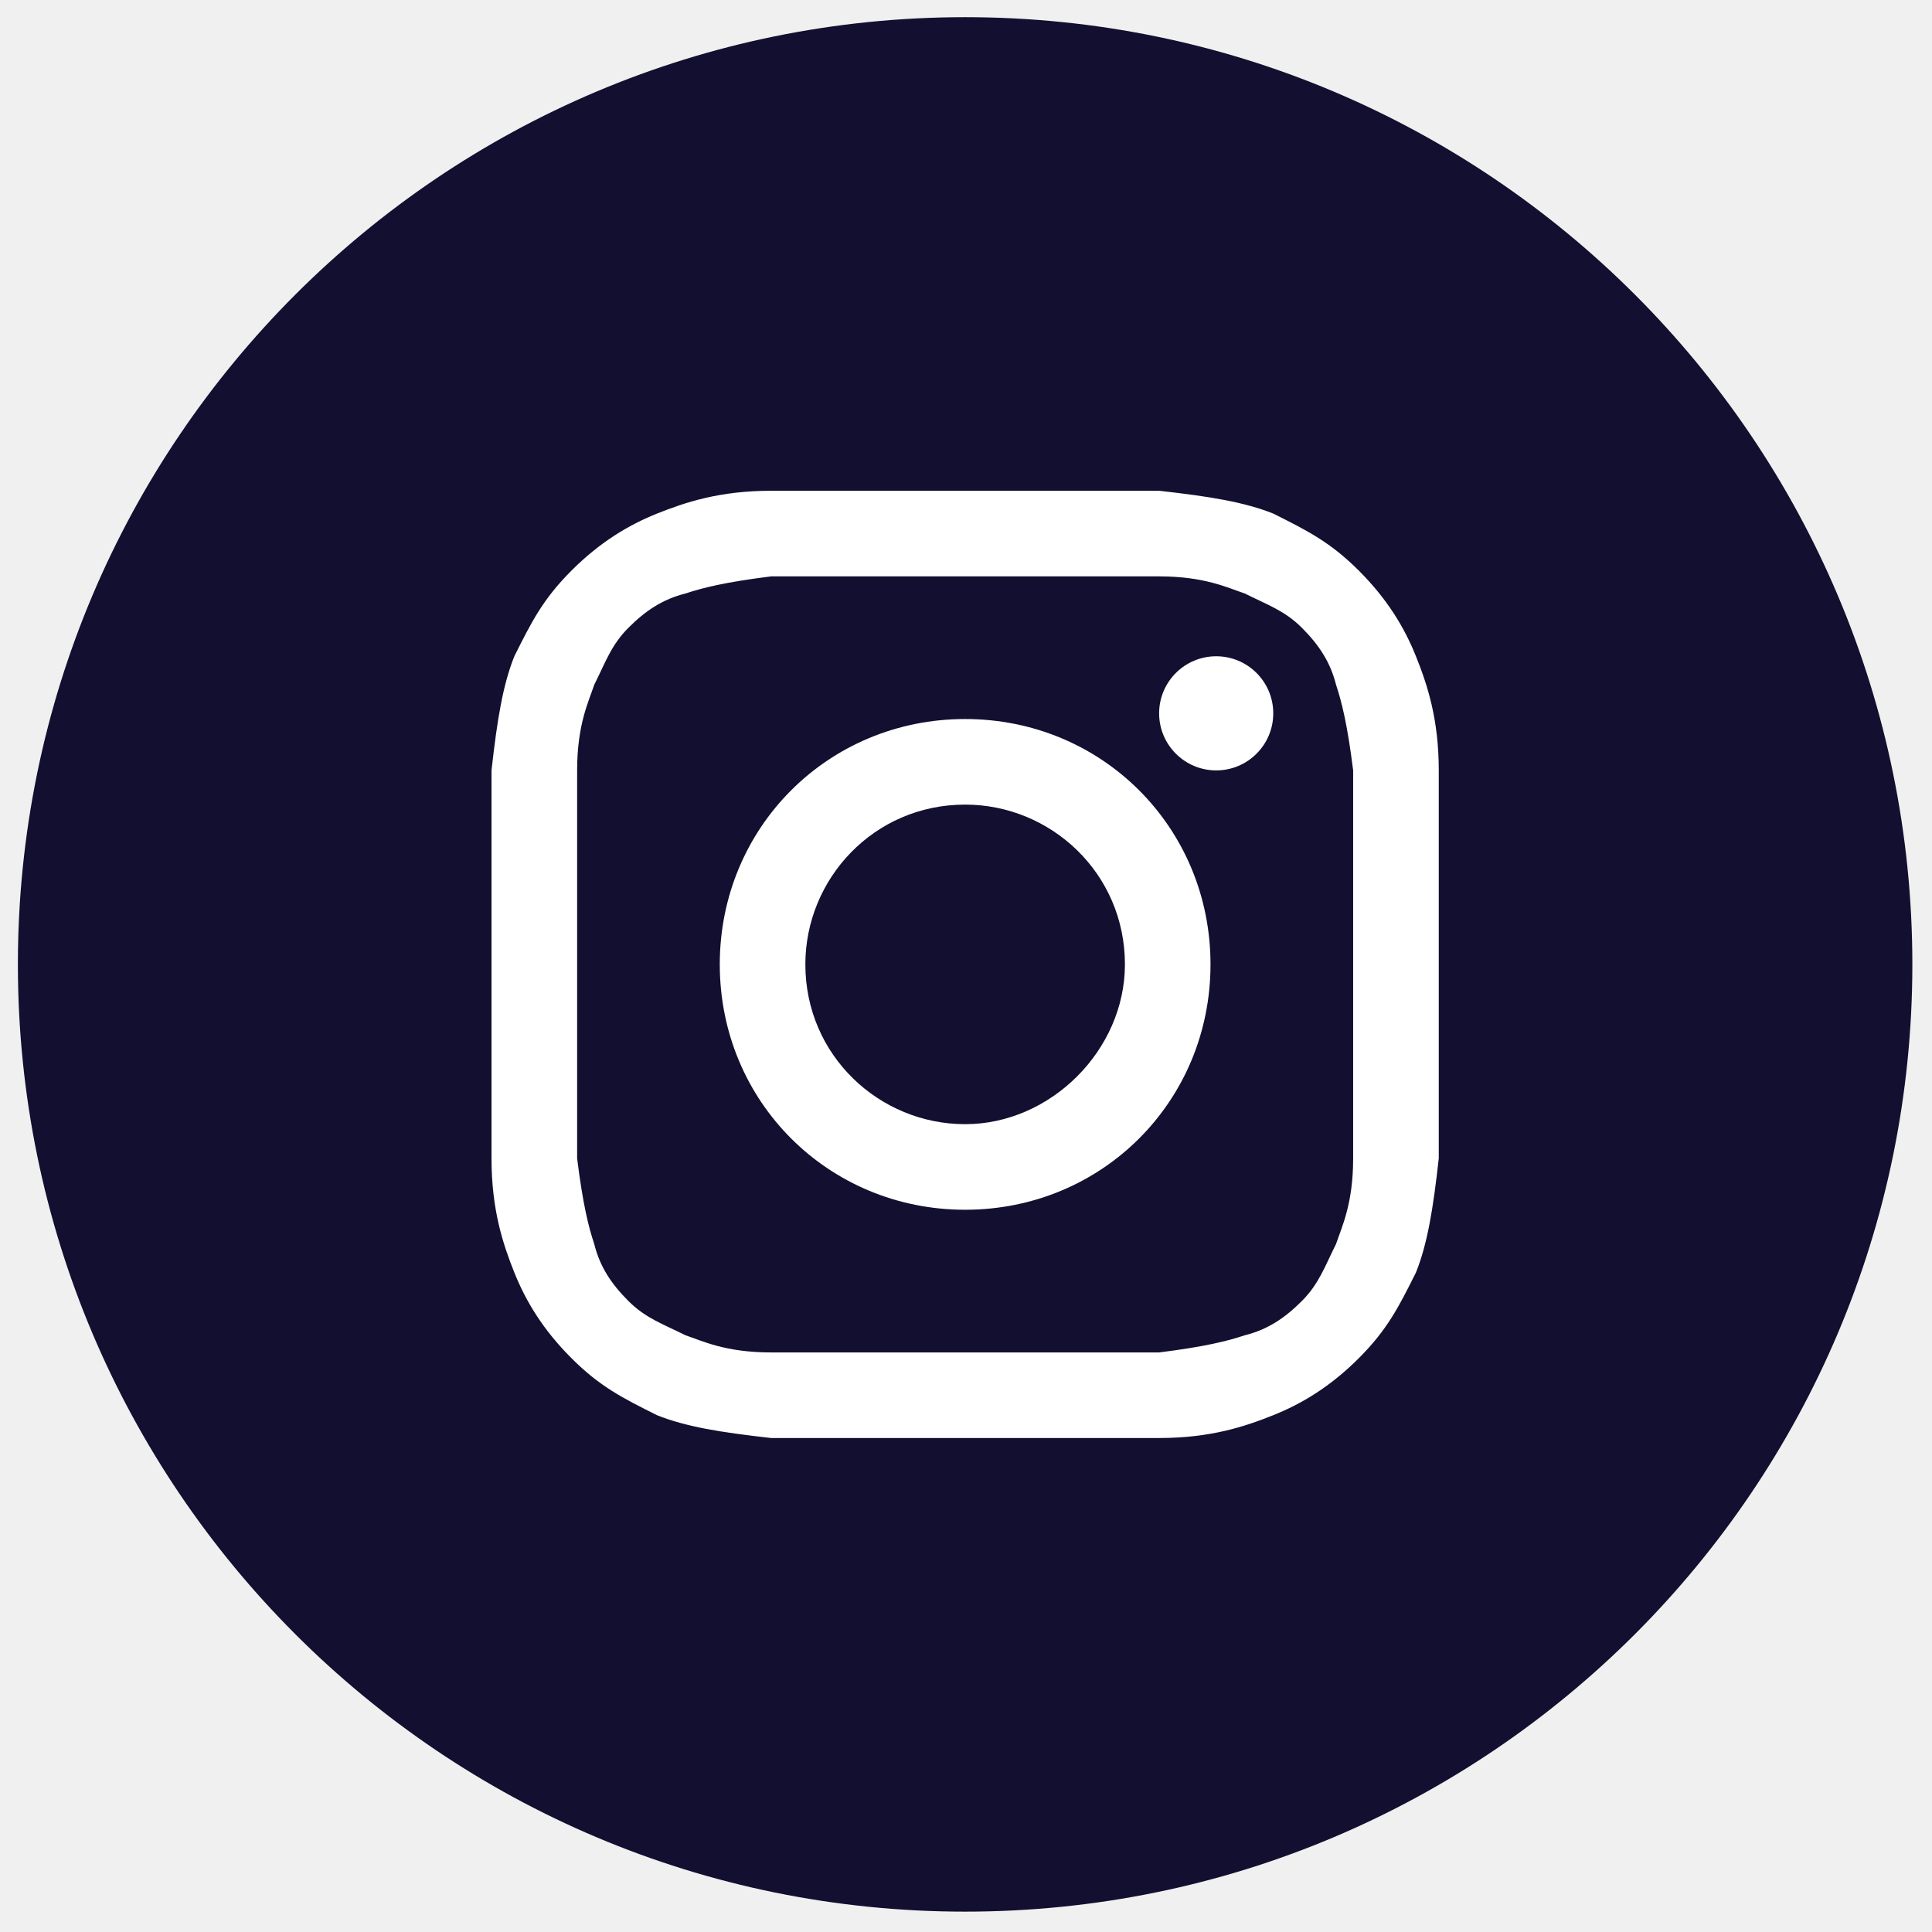
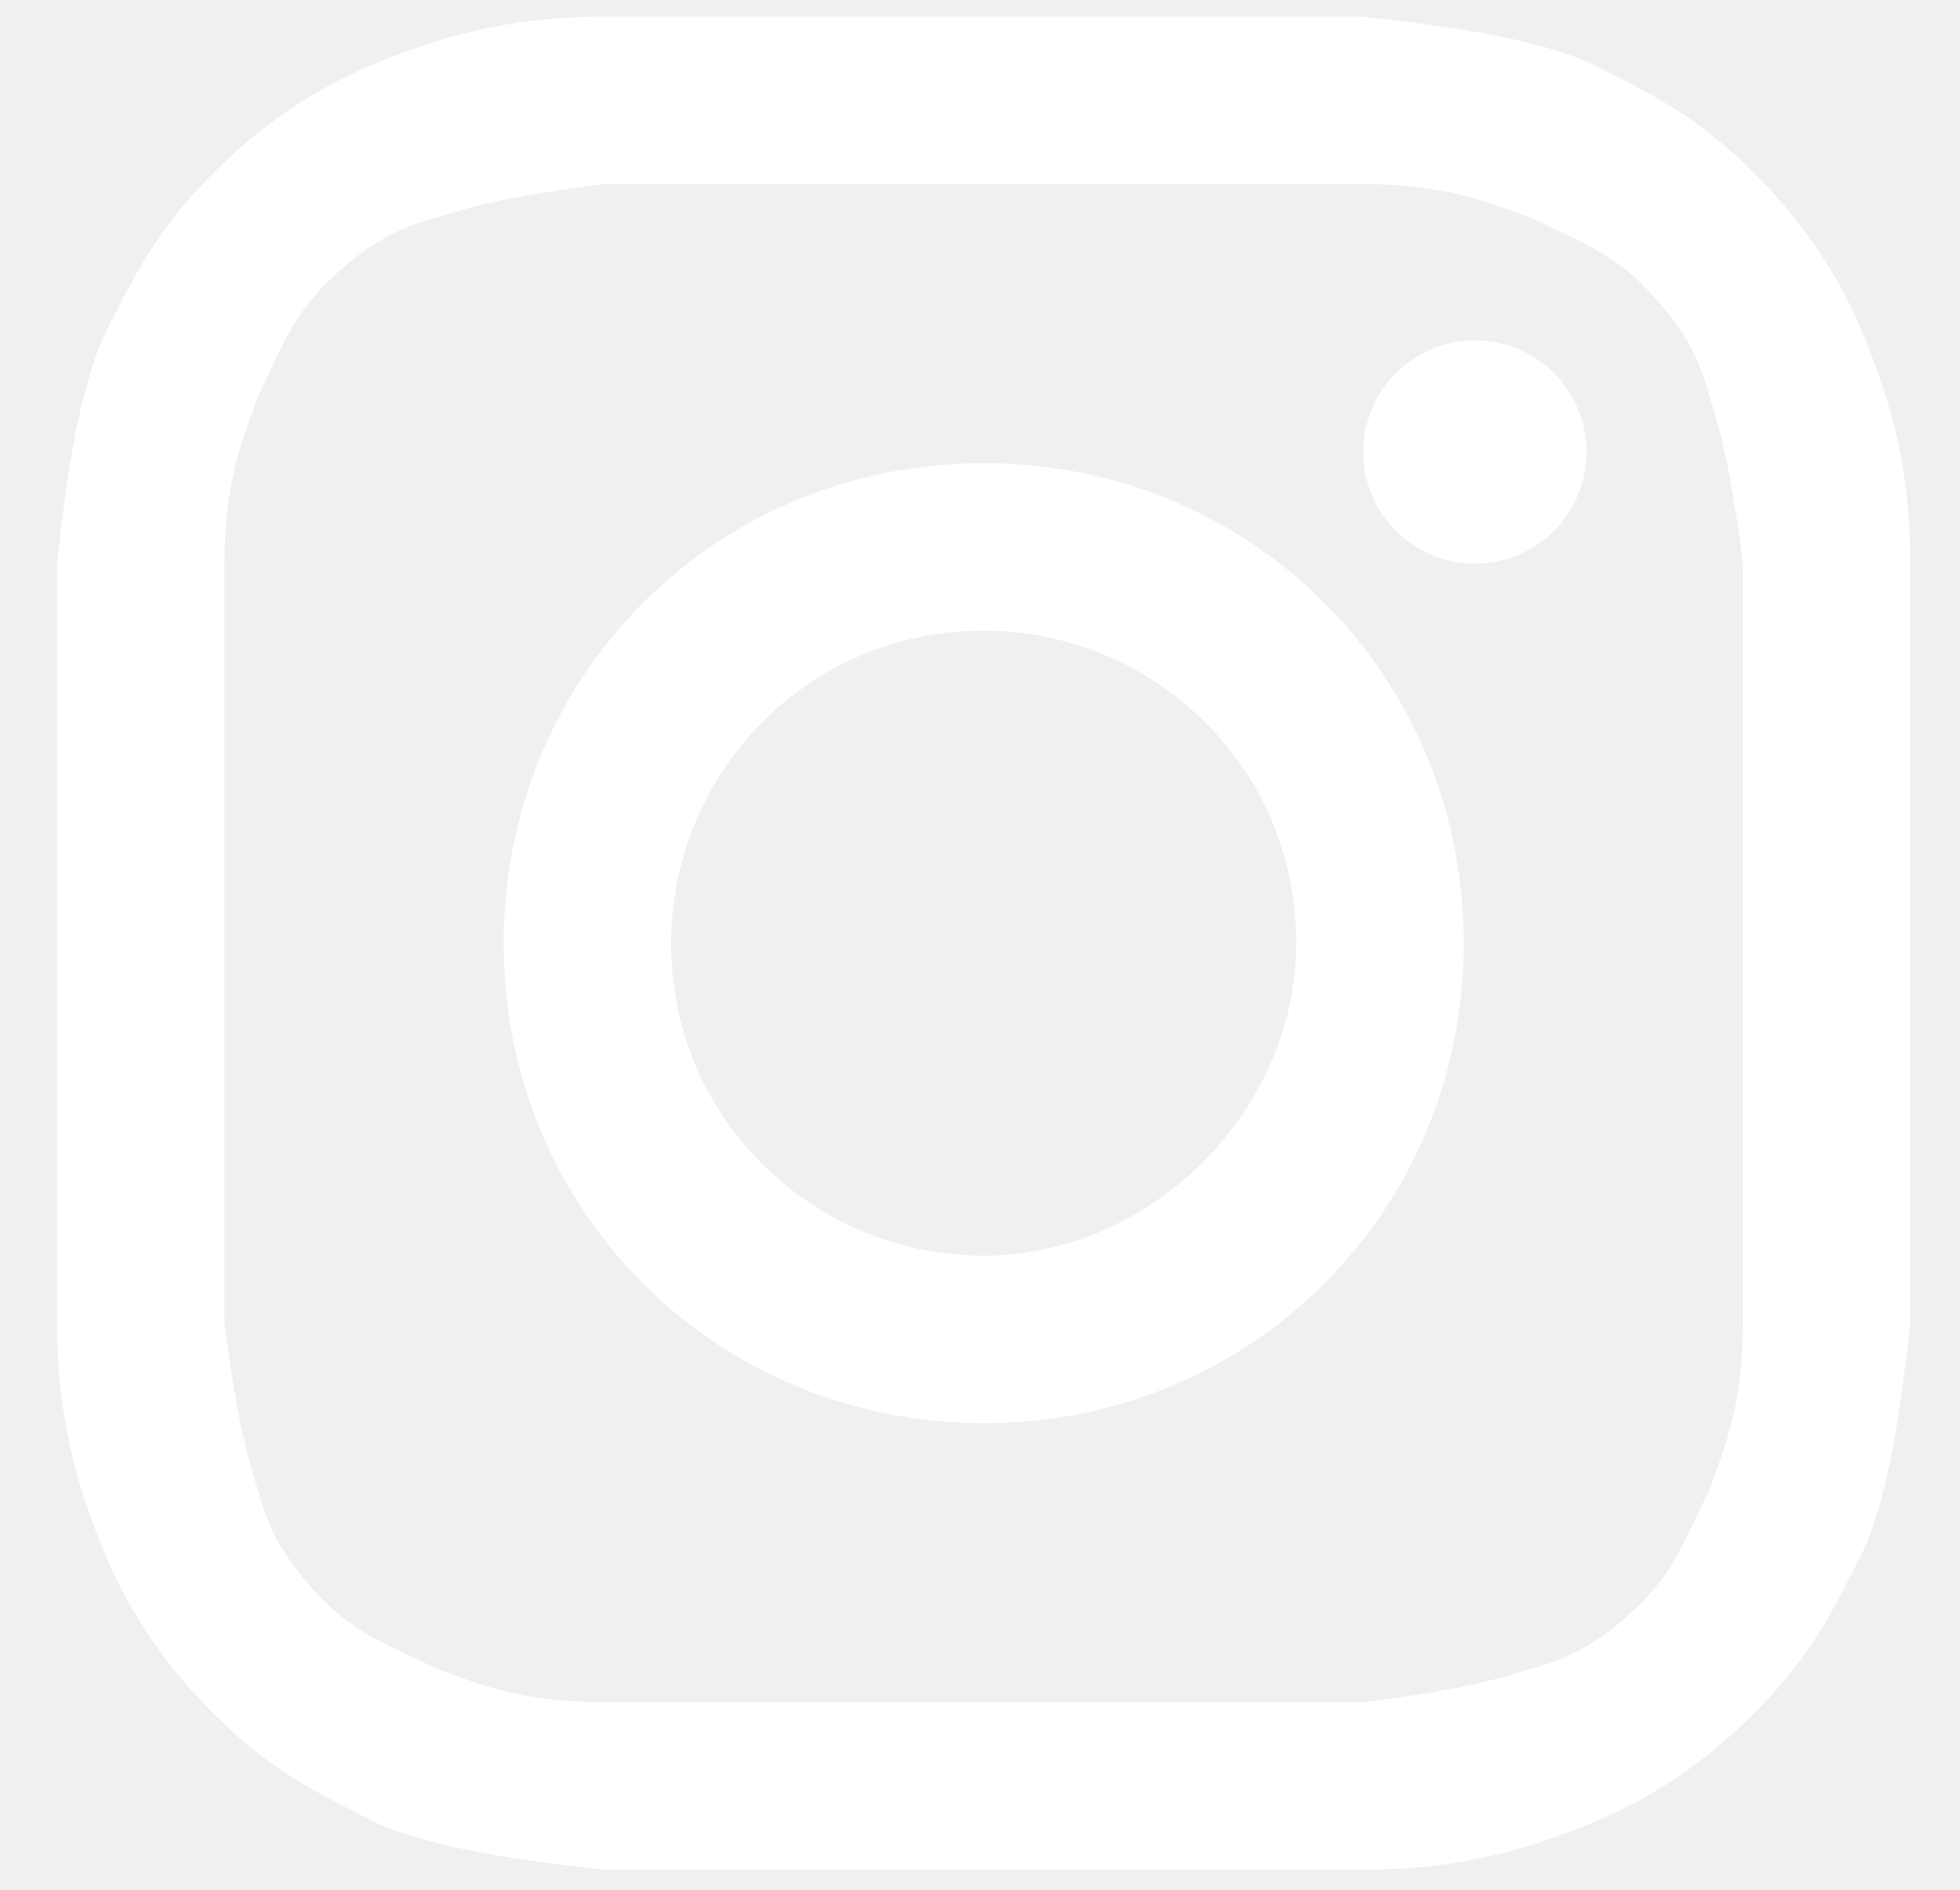
- <svg xmlns="http://www.w3.org/2000/svg" width="54" height="54" viewBox="0 0 54 54" fill="none">
-   <g id="Social Network">
-     <rect x="0.5" y="0.48" width="52.951" height="52.951" rx="26.476" fill="#130F30" />
-     <g id="instagram">
-       <path d="M26.976 16.11C30.485 16.11 30.963 16.11 32.398 16.11C33.674 16.11 34.312 16.429 34.791 16.588C35.429 16.907 35.907 17.067 36.386 17.545C36.864 18.024 37.183 18.502 37.343 19.14C37.502 19.619 37.662 20.257 37.821 21.533C37.821 22.968 37.821 23.287 37.821 26.955C37.821 30.623 37.821 30.942 37.821 32.378C37.821 33.654 37.502 34.292 37.343 34.77C37.024 35.408 36.864 35.887 36.386 36.365C35.907 36.844 35.429 37.163 34.791 37.322C34.312 37.482 33.674 37.641 32.398 37.801C30.963 37.801 30.644 37.801 26.976 37.801C23.308 37.801 22.989 37.801 21.553 37.801C20.277 37.801 19.639 37.482 19.161 37.322C18.523 37.003 18.044 36.844 17.566 36.365C17.087 35.887 16.768 35.408 16.609 34.77C16.449 34.292 16.29 33.654 16.131 32.378C16.131 30.942 16.131 30.623 16.131 26.955C16.131 23.287 16.131 22.968 16.131 21.533C16.131 20.257 16.449 19.619 16.609 19.14C16.928 18.502 17.087 18.024 17.566 17.545C18.044 17.067 18.523 16.748 19.161 16.588C19.639 16.429 20.277 16.269 21.553 16.11C22.989 16.11 23.467 16.11 26.976 16.11ZM26.976 13.717C23.308 13.717 22.989 13.717 21.553 13.717C20.118 13.717 19.161 14.037 18.363 14.355C17.566 14.675 16.768 15.153 15.971 15.95C15.174 16.748 14.854 17.386 14.376 18.343C14.057 19.14 13.898 20.097 13.738 21.533C13.738 22.968 13.738 23.447 13.738 26.955C13.738 30.623 13.738 30.942 13.738 32.378C13.738 33.813 14.057 34.77 14.376 35.568C14.695 36.365 15.174 37.163 15.971 37.96C16.768 38.758 17.406 39.077 18.363 39.555C19.161 39.874 20.118 40.033 21.553 40.193C22.989 40.193 23.467 40.193 26.976 40.193C30.485 40.193 30.963 40.193 32.398 40.193C33.834 40.193 34.791 39.874 35.588 39.555C36.386 39.236 37.183 38.758 37.981 37.96C38.778 37.163 39.097 36.525 39.576 35.568C39.895 34.77 40.054 33.813 40.214 32.378C40.214 30.942 40.214 30.464 40.214 26.955C40.214 23.447 40.214 22.968 40.214 21.533C40.214 20.097 39.895 19.14 39.576 18.343C39.257 17.545 38.778 16.748 37.981 15.95C37.183 15.153 36.545 14.834 35.588 14.355C34.791 14.037 33.834 13.877 32.398 13.717C30.963 13.717 30.644 13.717 26.976 13.717Z" fill="white" />
-       <path d="M26.976 20.097C23.148 20.097 20.118 23.128 20.118 26.955C20.118 30.783 23.148 33.813 26.976 33.813C30.804 33.813 33.834 30.783 33.834 26.955C33.834 23.128 30.804 20.097 26.976 20.097ZM26.976 31.421C24.584 31.421 22.51 29.507 22.51 26.955C22.51 24.563 24.424 22.489 26.976 22.489C29.368 22.489 31.442 24.403 31.442 26.955C31.442 29.348 29.368 31.421 26.976 31.421Z" fill="white" />
-       <path d="M33.993 21.533C34.874 21.533 35.588 20.819 35.588 19.938C35.588 19.057 34.874 18.343 33.993 18.343C33.113 18.343 32.398 19.057 32.398 19.938C32.398 20.819 33.113 21.533 33.993 21.533Z" fill="white" />
-     </g>
-   </g>
+ <svg xmlns="http://www.w3.org/2000/svg" width="28" height="27" viewBox="0 0 28 27" fill="none">
+   <path d="M14.053 2.63C17.561 2.63 18.04 2.63 19.475 2.63C20.751 2.63 21.389 2.949 21.868 3.109C22.506 3.428 22.984 3.587 23.463 4.066C23.941 4.544 24.26 5.023 24.42 5.66C24.579 6.139 24.739 6.777 24.898 8.053C24.898 9.488 24.898 9.807 24.898 13.476C24.898 17.144 24.898 17.463 24.898 18.898C24.898 20.174 24.579 20.812 24.42 21.291C24.101 21.928 23.941 22.407 23.463 22.886C22.984 23.364 22.506 23.683 21.868 23.842C21.389 24.002 20.751 24.161 19.475 24.321C18.04 24.321 17.721 24.321 14.053 24.321C10.384 24.321 10.066 24.321 8.63 24.321C7.354 24.321 6.716 24.002 6.238 23.842C5.6 23.523 5.121 23.364 4.643 22.886C4.164 22.407 3.845 21.928 3.686 21.291C3.526 20.812 3.367 20.174 3.207 18.898C3.207 17.463 3.207 17.144 3.207 13.476C3.207 9.807 3.207 9.488 3.207 8.053C3.207 6.777 3.526 6.139 3.686 5.66C4.005 5.023 4.164 4.544 4.643 4.066C5.121 3.587 5.6 3.268 6.238 3.109C6.716 2.949 7.354 2.79 8.63 2.63C10.066 2.63 10.544 2.63 14.053 2.63ZM14.053 0.238C10.384 0.238 10.066 0.238 8.63 0.238C7.195 0.238 6.238 0.557 5.44 0.876C4.643 1.195 3.845 1.673 3.048 2.471C2.25 3.268 1.931 3.906 1.453 4.863C1.134 5.66 0.974 6.617 0.815 8.053C0.815 9.488 0.815 9.967 0.815 13.476C0.815 17.144 0.815 17.463 0.815 18.898C0.815 20.334 1.134 21.291 1.453 22.088C1.772 22.886 2.25 23.683 3.048 24.48C3.845 25.278 4.483 25.597 5.44 26.075C6.238 26.394 7.195 26.554 8.63 26.713C10.066 26.713 10.544 26.713 14.053 26.713C17.561 26.713 18.04 26.713 19.475 26.713C20.911 26.713 21.868 26.394 22.665 26.075C23.463 25.756 24.26 25.278 25.058 24.48C25.855 23.683 26.174 23.045 26.652 22.088C26.971 21.291 27.131 20.334 27.291 18.898C27.291 17.463 27.291 16.984 27.291 13.476C27.291 9.967 27.291 9.488 27.291 8.053C27.291 6.617 26.971 5.66 26.652 4.863C26.334 4.066 25.855 3.268 25.058 2.471C24.26 1.673 23.622 1.354 22.665 0.876C21.868 0.557 20.911 0.397 19.475 0.238C18.04 0.238 17.721 0.238 14.053 0.238Z" fill="white" />
+   <path d="M14.053 6.617C10.225 6.617 7.195 9.648 7.195 13.476C7.195 17.303 10.225 20.334 14.053 20.334C17.881 20.334 20.911 17.303 20.911 13.476C20.911 9.648 17.881 6.617 14.053 6.617ZM14.053 17.941C11.66 17.941 9.587 16.027 9.587 13.476C9.587 11.083 11.501 9.01 14.053 9.01C16.445 9.01 18.518 10.924 18.518 13.476C18.518 15.868 16.445 17.941 14.053 17.941Z" fill="white" />
+   <path d="M21.07 8.053C21.951 8.053 22.665 7.339 22.665 6.458C22.665 5.577 21.951 4.863 21.07 4.863C20.189 4.863 19.475 5.577 19.475 6.458C19.475 7.339 20.189 8.053 21.07 8.053Z" fill="white" />
</svg>
